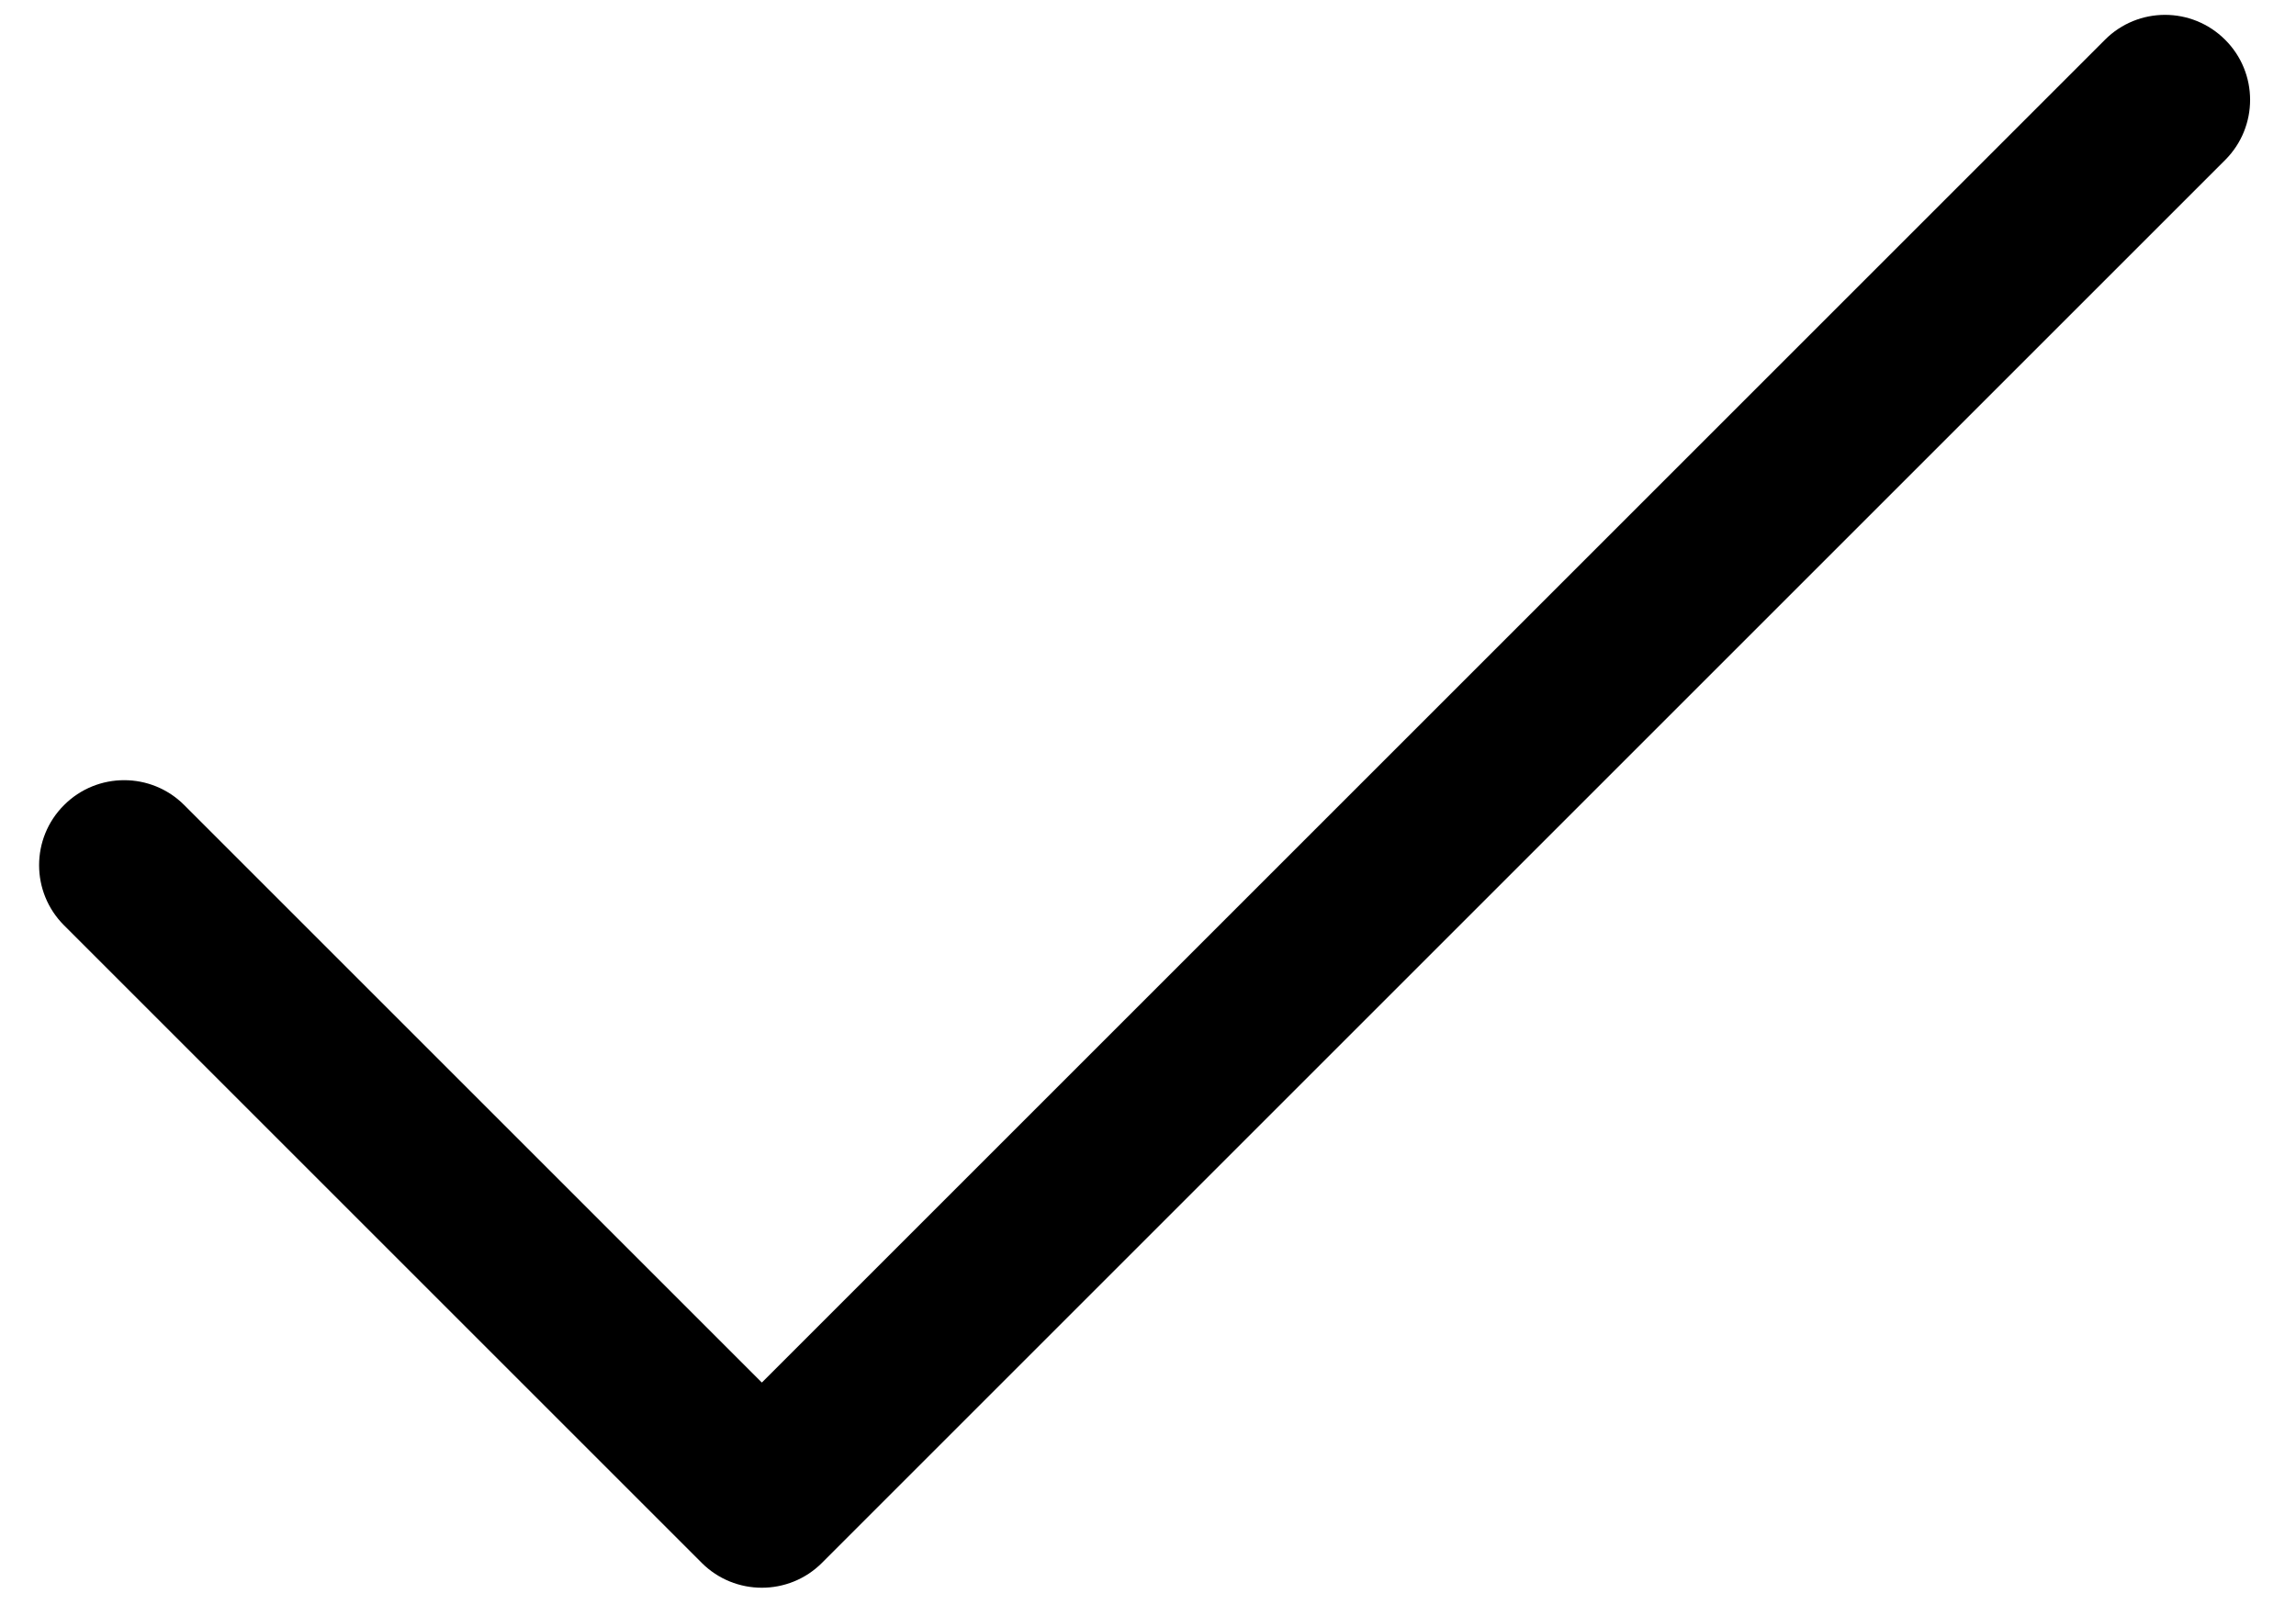
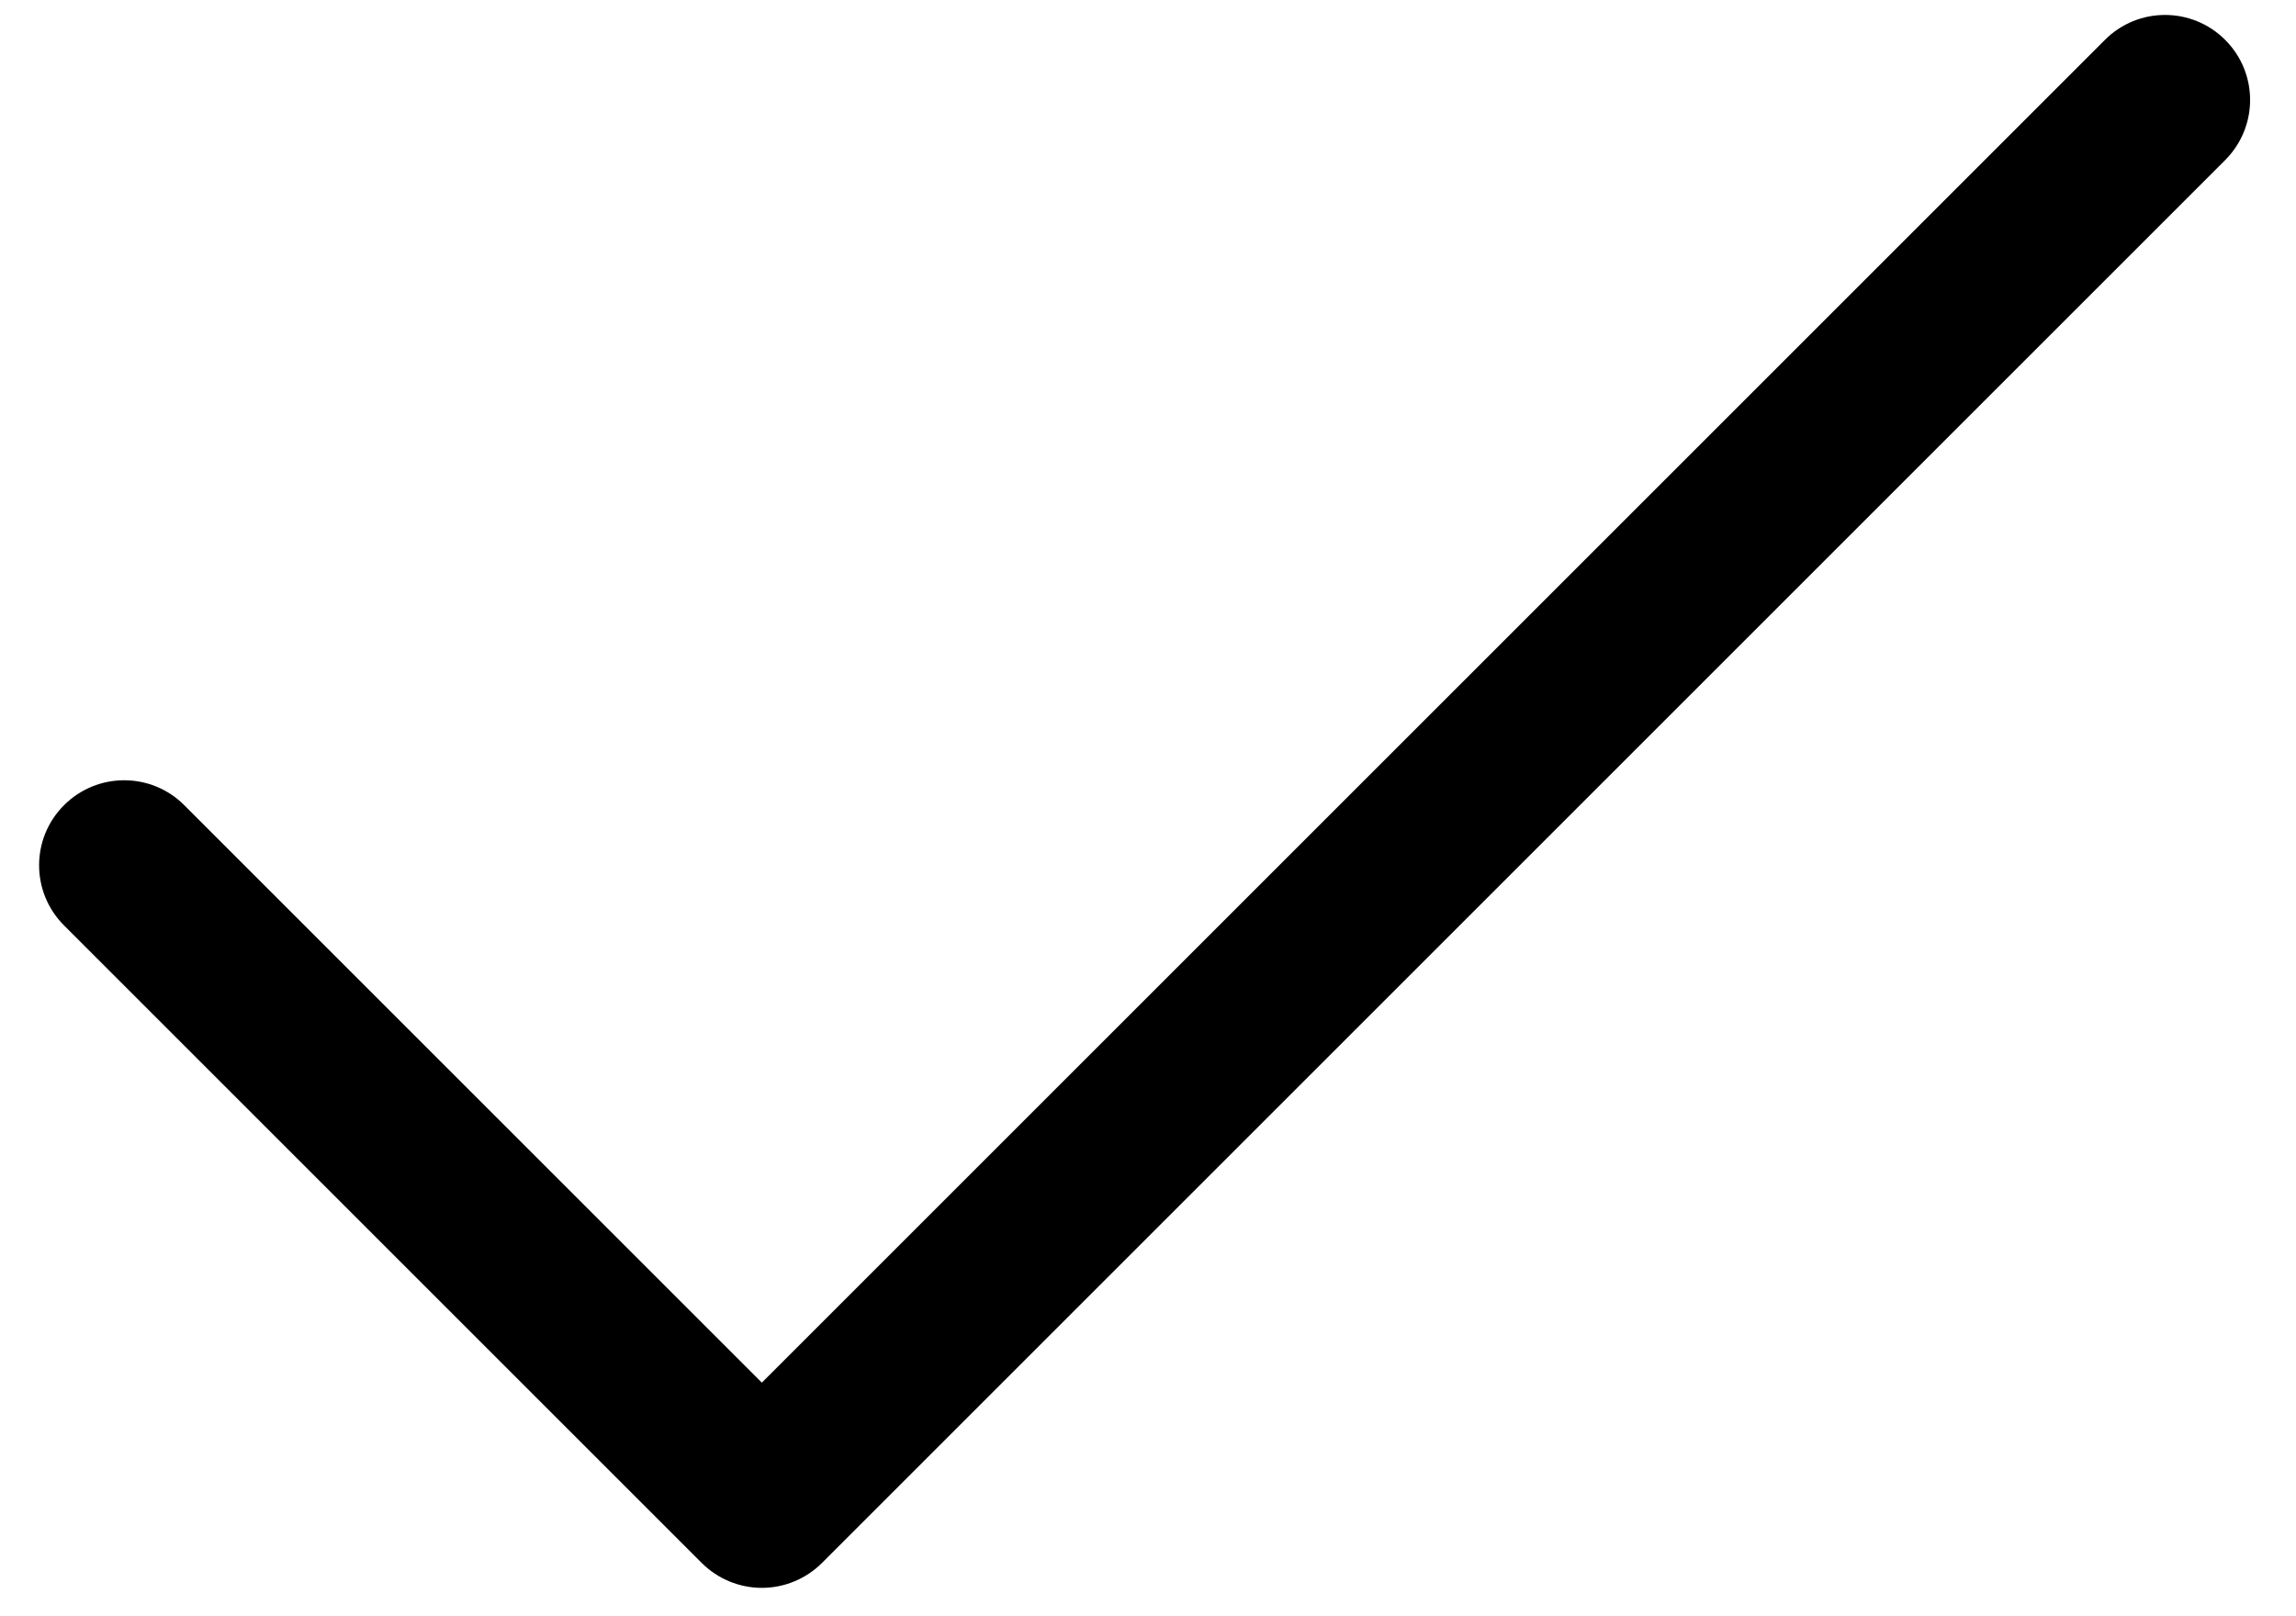
- <svg xmlns="http://www.w3.org/2000/svg" id="galka" width="27" height="19" viewBox="0 0 27 19">
-   <path d="M2.167 9.47C1.777 9.079 1.143 9.079 0.753 9.47C0.362 9.86 0.362 10.493 0.753 10.884L2.167 9.47ZM8.959 17.676L8.252 18.383C8.642 18.773 9.276 18.773 9.666 18.383L8.959 17.676ZM26.167 1.882C26.558 1.491 26.558 0.858 26.167 0.468C25.776 0.077 25.143 0.077 24.753 0.468L26.167 1.882ZM0.753 10.884L8.252 18.383L9.666 16.969L2.167 9.47L0.753 10.884ZM9.666 18.383L26.167 1.882L24.753 0.468L8.252 16.969L9.666 18.383Z" />
+ <svg xmlns="http://www.w3.org/2000/svg" viewBox="0 0 27 19">
+   <path fill-rule="evenodd" clip-rule="evenodd" d="M26.167 0.469C26.558 0.859 26.558 1.492 26.167 1.883L9.666 18.384C9.479 18.571 9.224 18.677 8.959 18.677C8.694 18.677 8.439 18.571 8.252 18.384L0.753 10.885C0.362 10.494 0.362 9.861 0.753 9.471C1.143 9.08 1.777 9.08 2.167 9.471L8.959 16.263L24.753 0.469C25.143 0.078 25.776 0.078 26.167 0.469Z" />
</svg>
